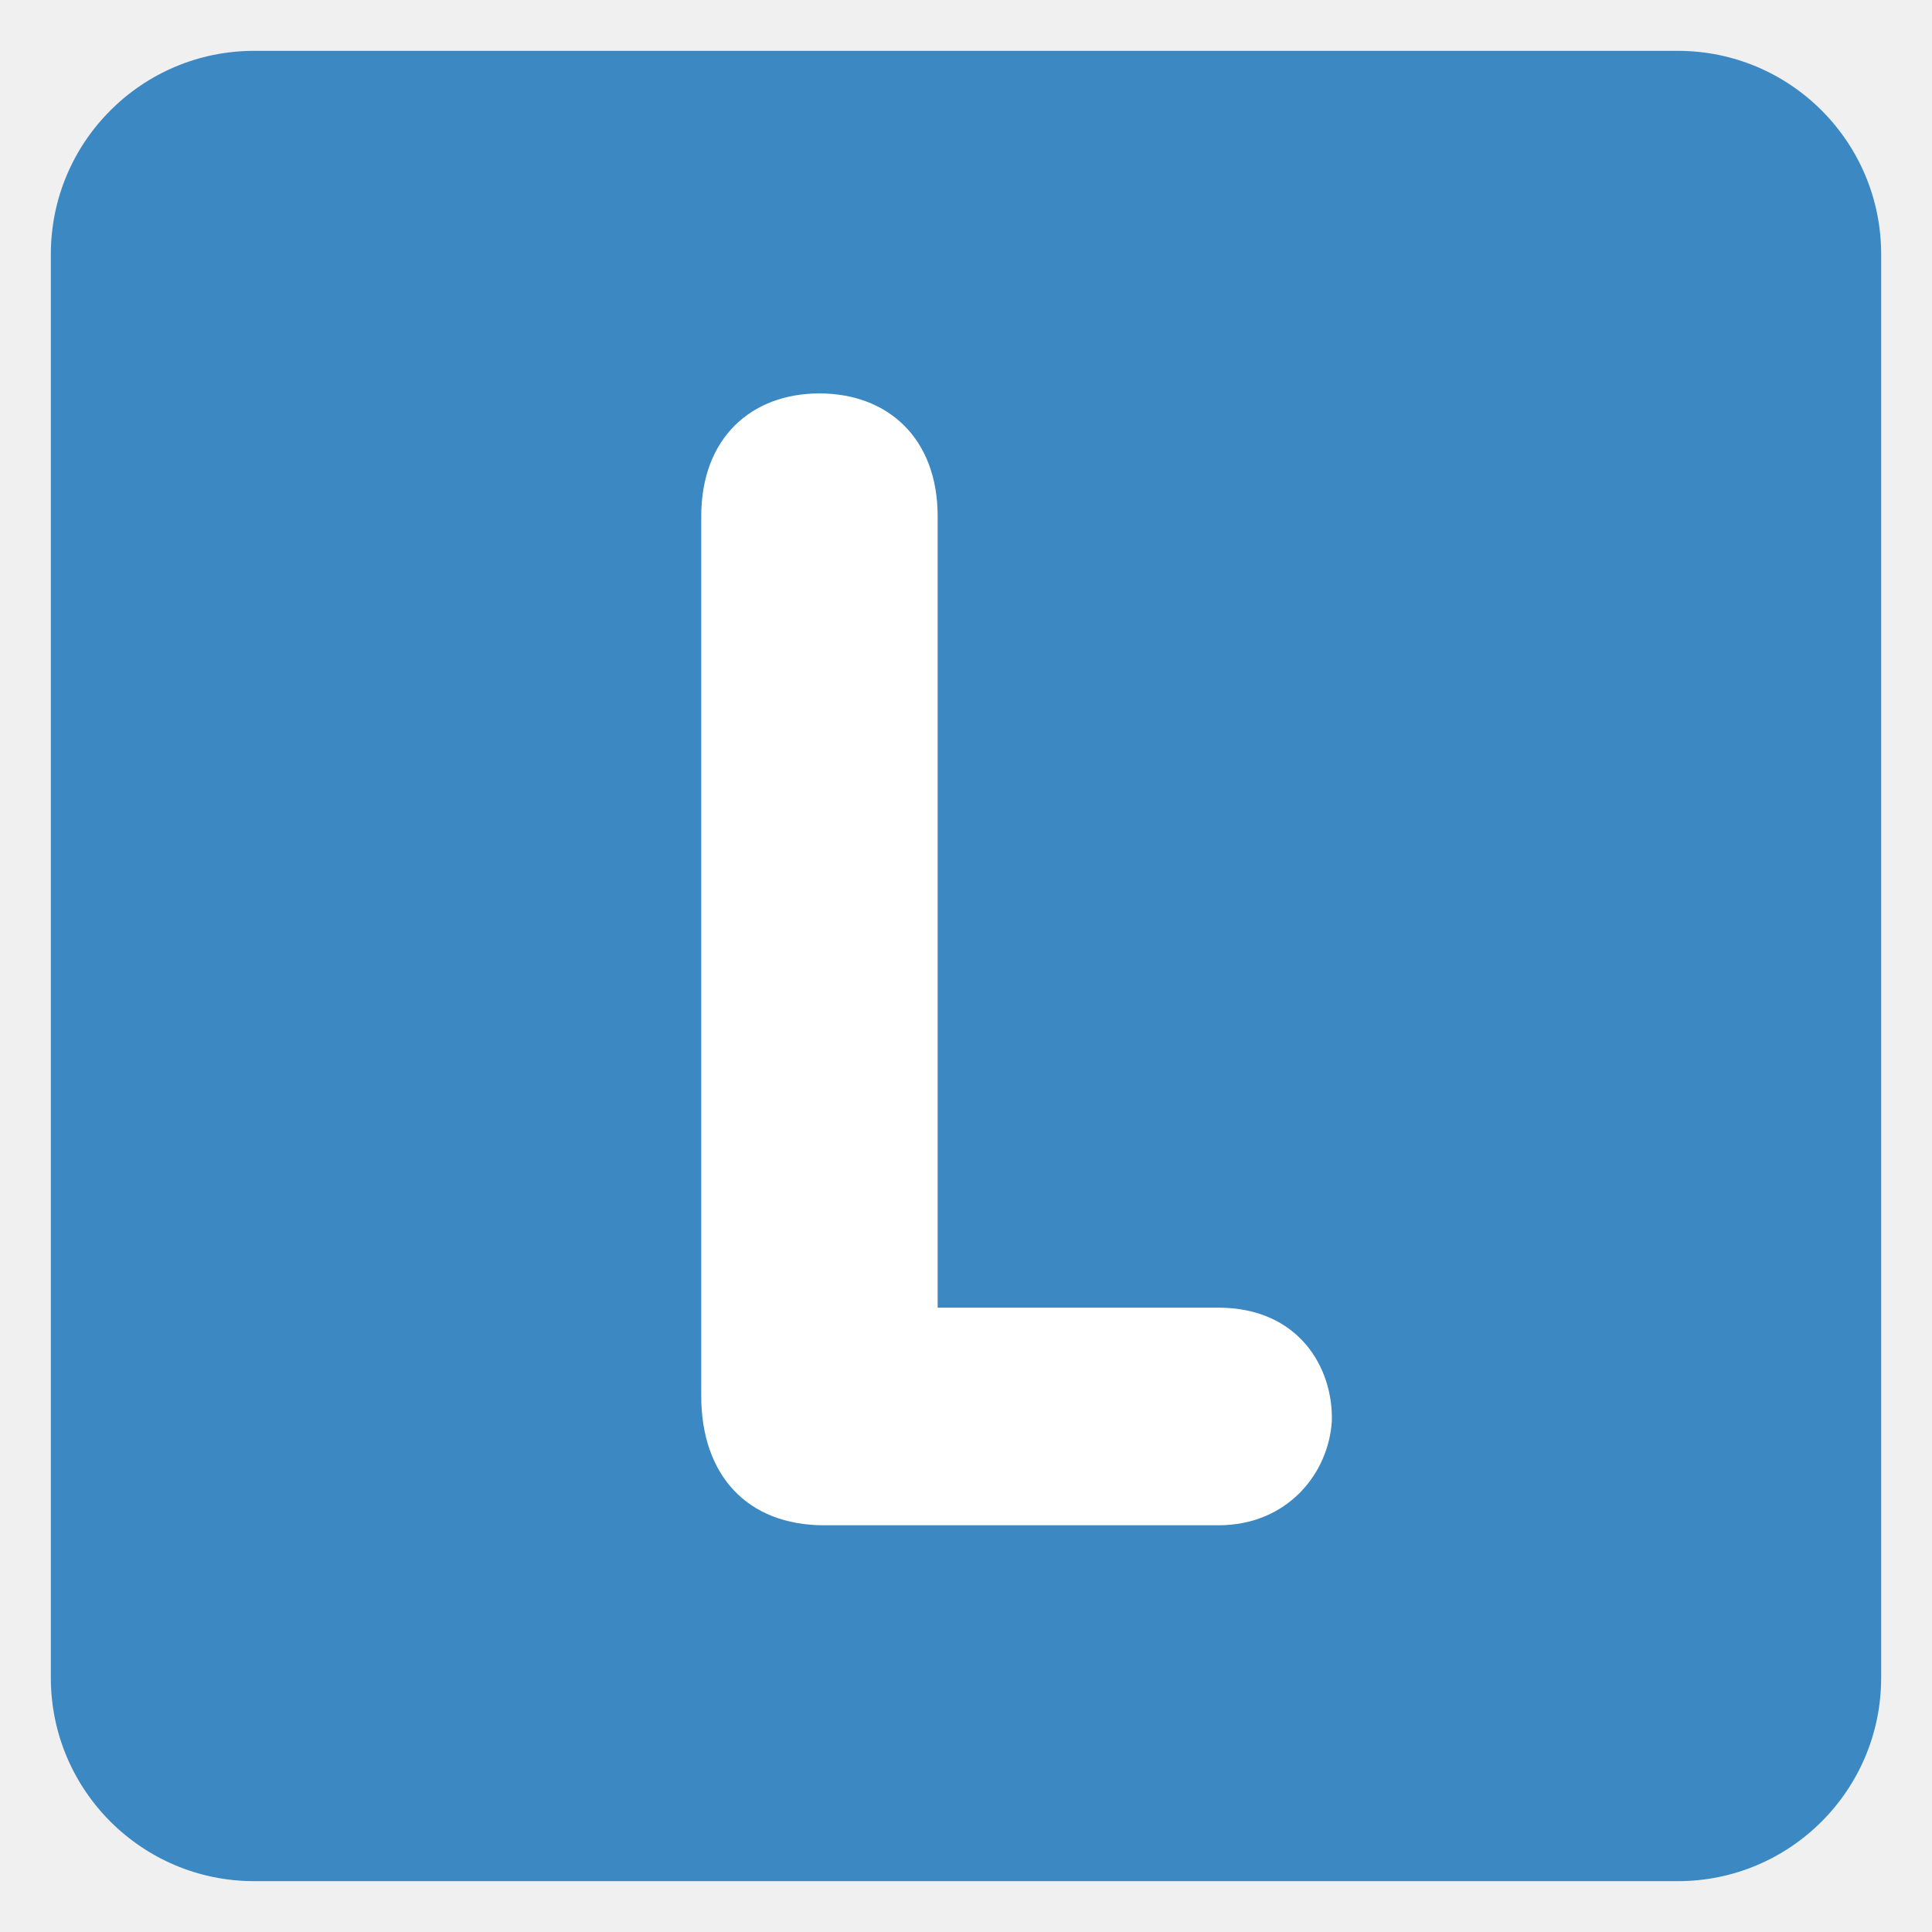
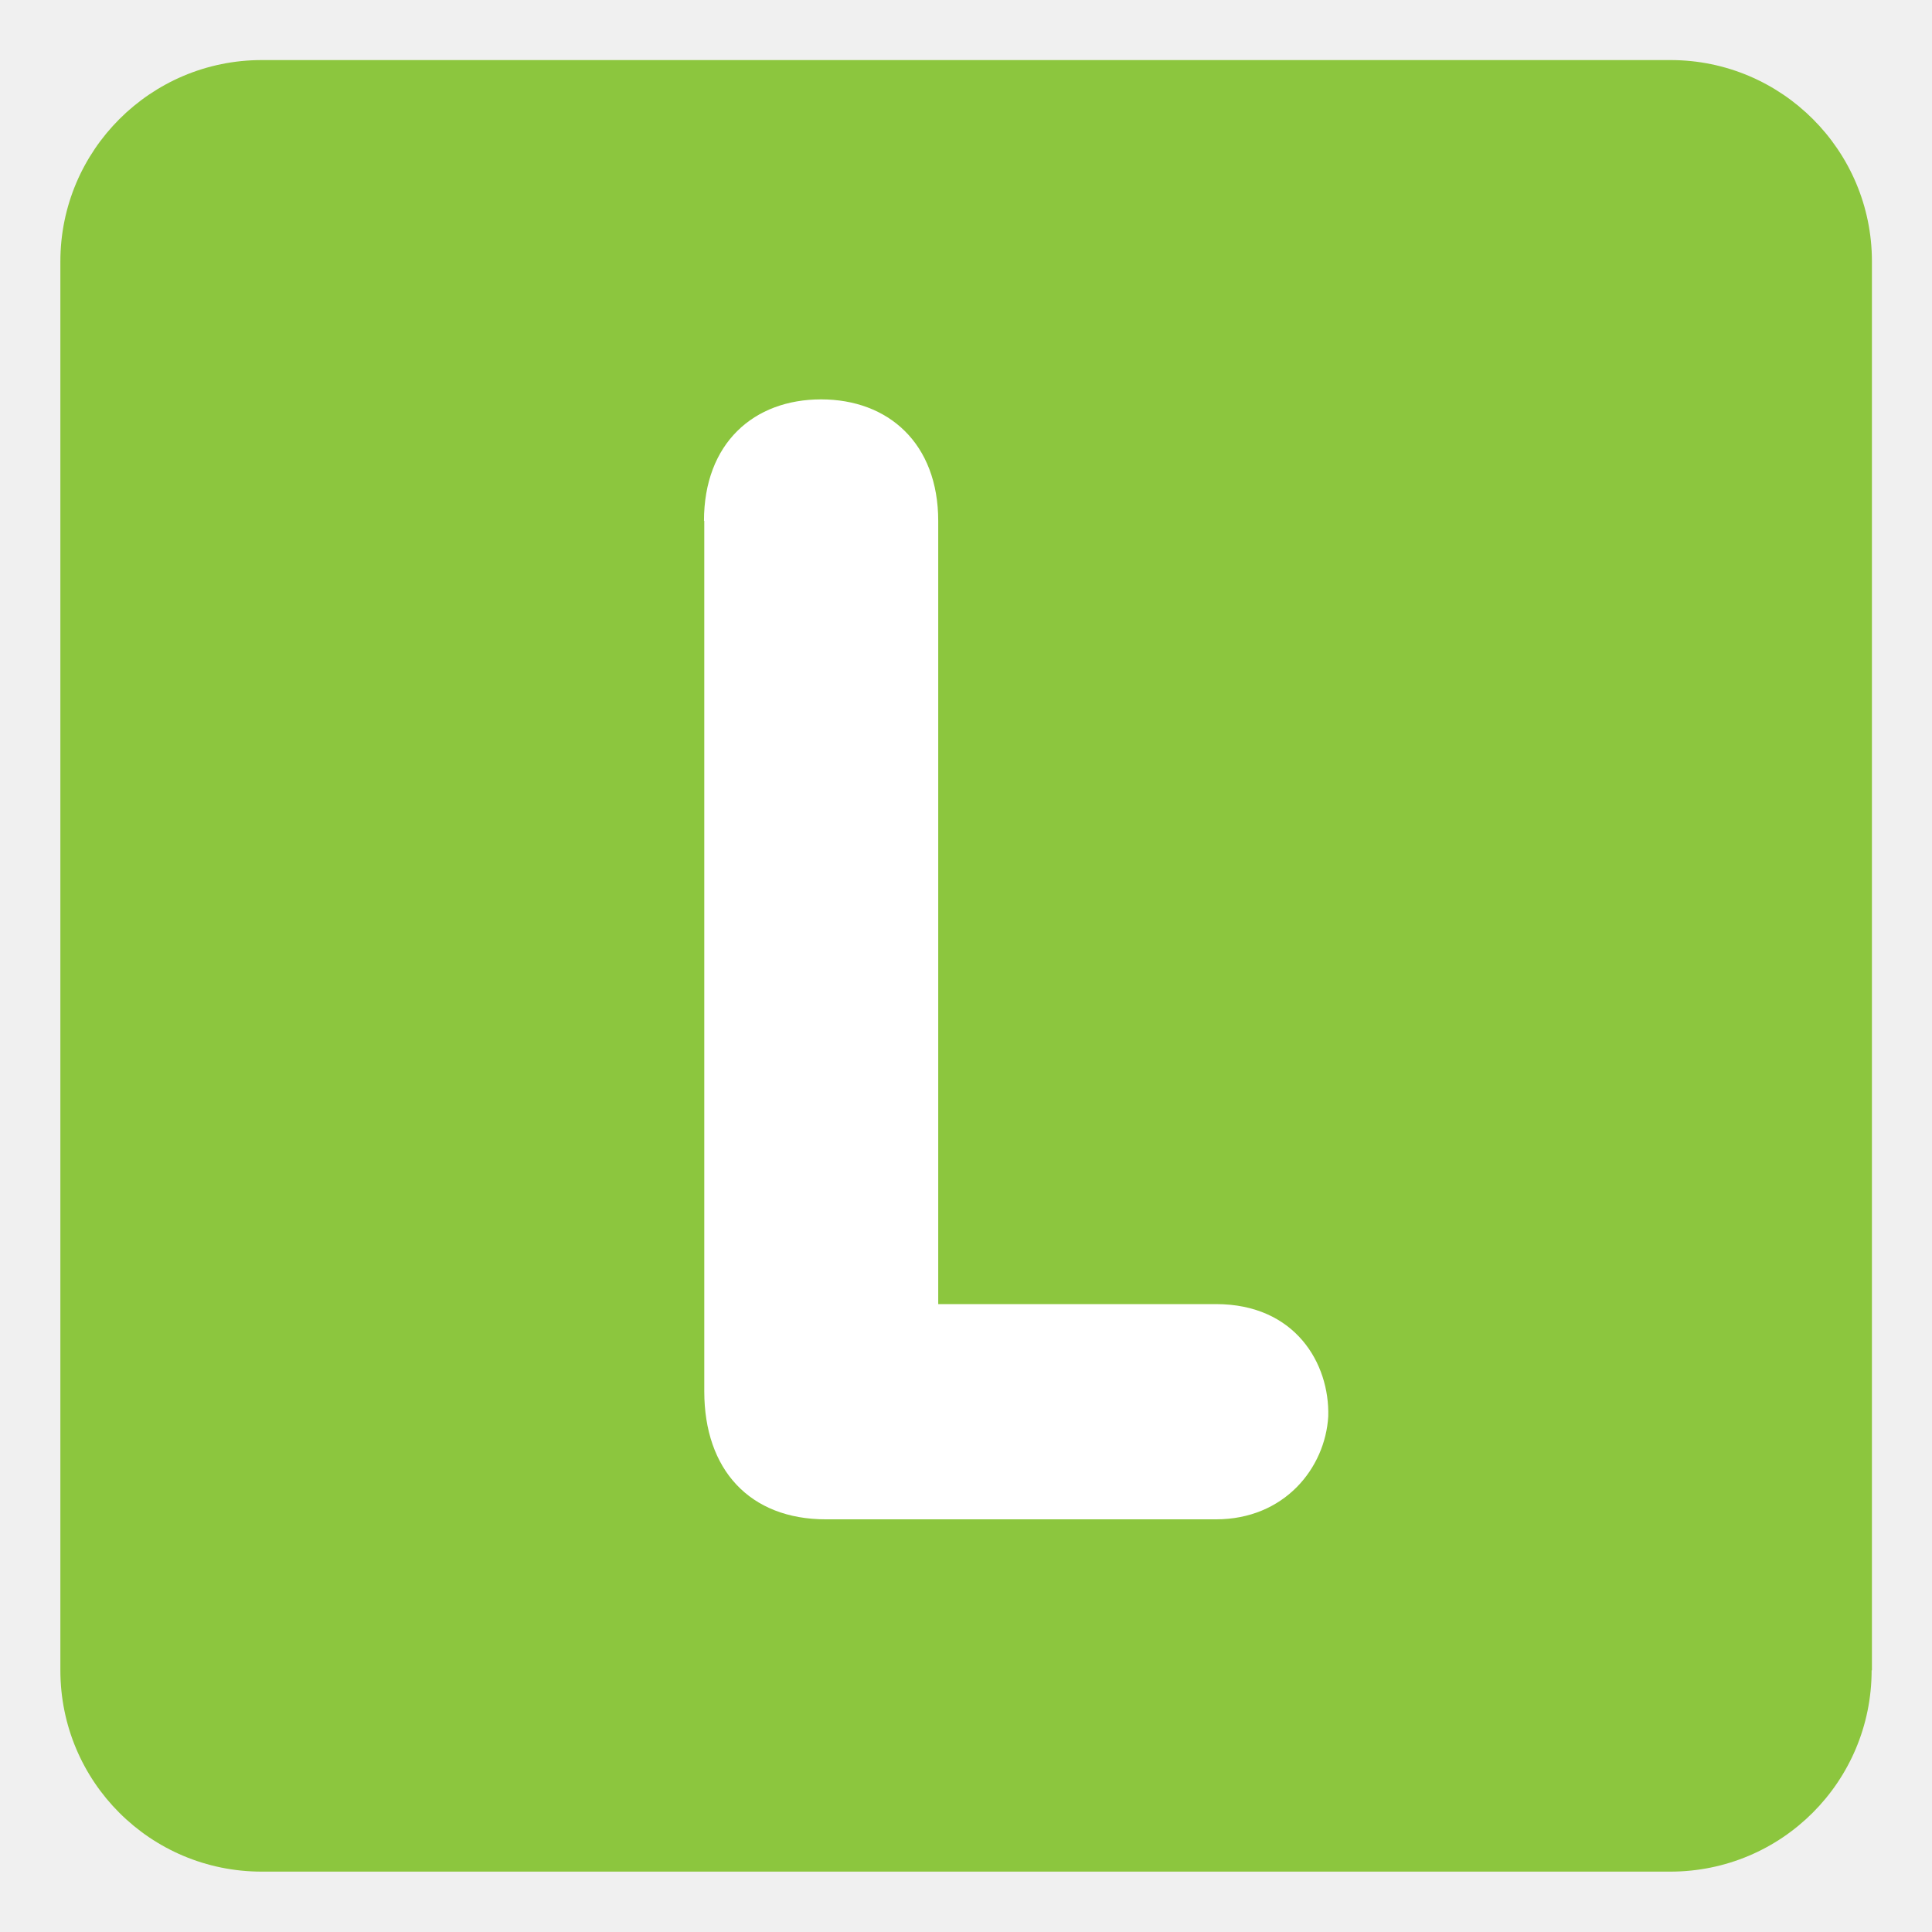
- <svg xmlns="http://www.w3.org/2000/svg" viewBox="0 0 47.5 47.5" style="enable-background:new 0 0 47.5 47.5;" xml:space="preserve" version="1.1" id="svg2">
-   <defs id="defs6">
-     <clipPath id="clipPath16" clipPathUnits="userSpaceOnUse">
-       <path id="path18" d="M 0,38 38,38 38,0 0,0 0,38 Z" />
-     </clipPath>
-   </defs>
-   <g transform="matrix(1.25,0,0,-1.25,0,47.5)" id="g10">
-     <g id="g12">
-       <g clip-path="url(#clipPath16)" id="g14">
-         <g transform="translate(37,5)" id="g20">
-           <path id="path22" style="fill:#3b88c3;fill-opacity:1;fill-rule:nonzero;stroke:none" d="m 0,0 c 0,-2.209 -1.791,-4 -4,-4 l -28,0 c -2.209,0 -4,1.791 -4,4 l 0,28 c 0,2.209 1.791,4 4,4 l 28,0 c 2.209,0 4,-1.791 4,-4 L 0,0 Z" />
-         </g>
-         <g transform="translate(13.7925,27.8438)" id="g24">
-           <path id="path26" style="fill:#ffffff;fill-opacity:1;fill-rule:nonzero;stroke:none" d="M 0,0 C 0,1.55 0.992,2.418 2.325,2.418 3.658,2.418 4.65,1.55 4.65,0 l 0,-15.564 5.52,0 c 1.58,0 2.263,-1.179 2.233,-2.233 -0.063,-1.023 -0.869,-2.047 -2.233,-2.047 l -7.752,0 C 0.899,-19.844 0,-18.852 0,-17.301 L 0,0 Z" />
-         </g>
-       </g>
-     </g>
-   </g>
+ <svg xmlns="http://www.w3.org/2000/svg" viewBox="0 0 64 64" enable-background="new 0 0 64 64">
+   <path d="M 62 55.33 C 62 59.02 59.02 62 55.33 62 L 8.67 62 C 4.98 62 2 59.02 2 55.33 l 0 -46.67 c 0 -3.68 2.99 -6.67 6.67 -6.67 l 46.67 0 c 3.68 0 6.67 2.99 6.67 6.67 l 0 46.67 z" style="fill:#8cc63e;fill-opacity:1;fill-rule:nonzero;stroke:none" />
+   <path d="m 23.32 17.26 c 0 -2.58 1.65 -4.03 3.88 -4.03 2.22 0 3.88 1.45 3.88 4.03 l 0 25.94 9.2 0 c 2.63 0 3.77 1.97 3.72 3.72 -0.1 1.71 -1.45 3.41 -3.72 3.41 l -12.92 0 c -2.53 0 -4.03 -1.65 -4.03 -4.24 l 0 -28.84 z" style="fill:#ffffff;fill-opacity:1;fill-rule:nonzero;stroke:none" />
</svg>
